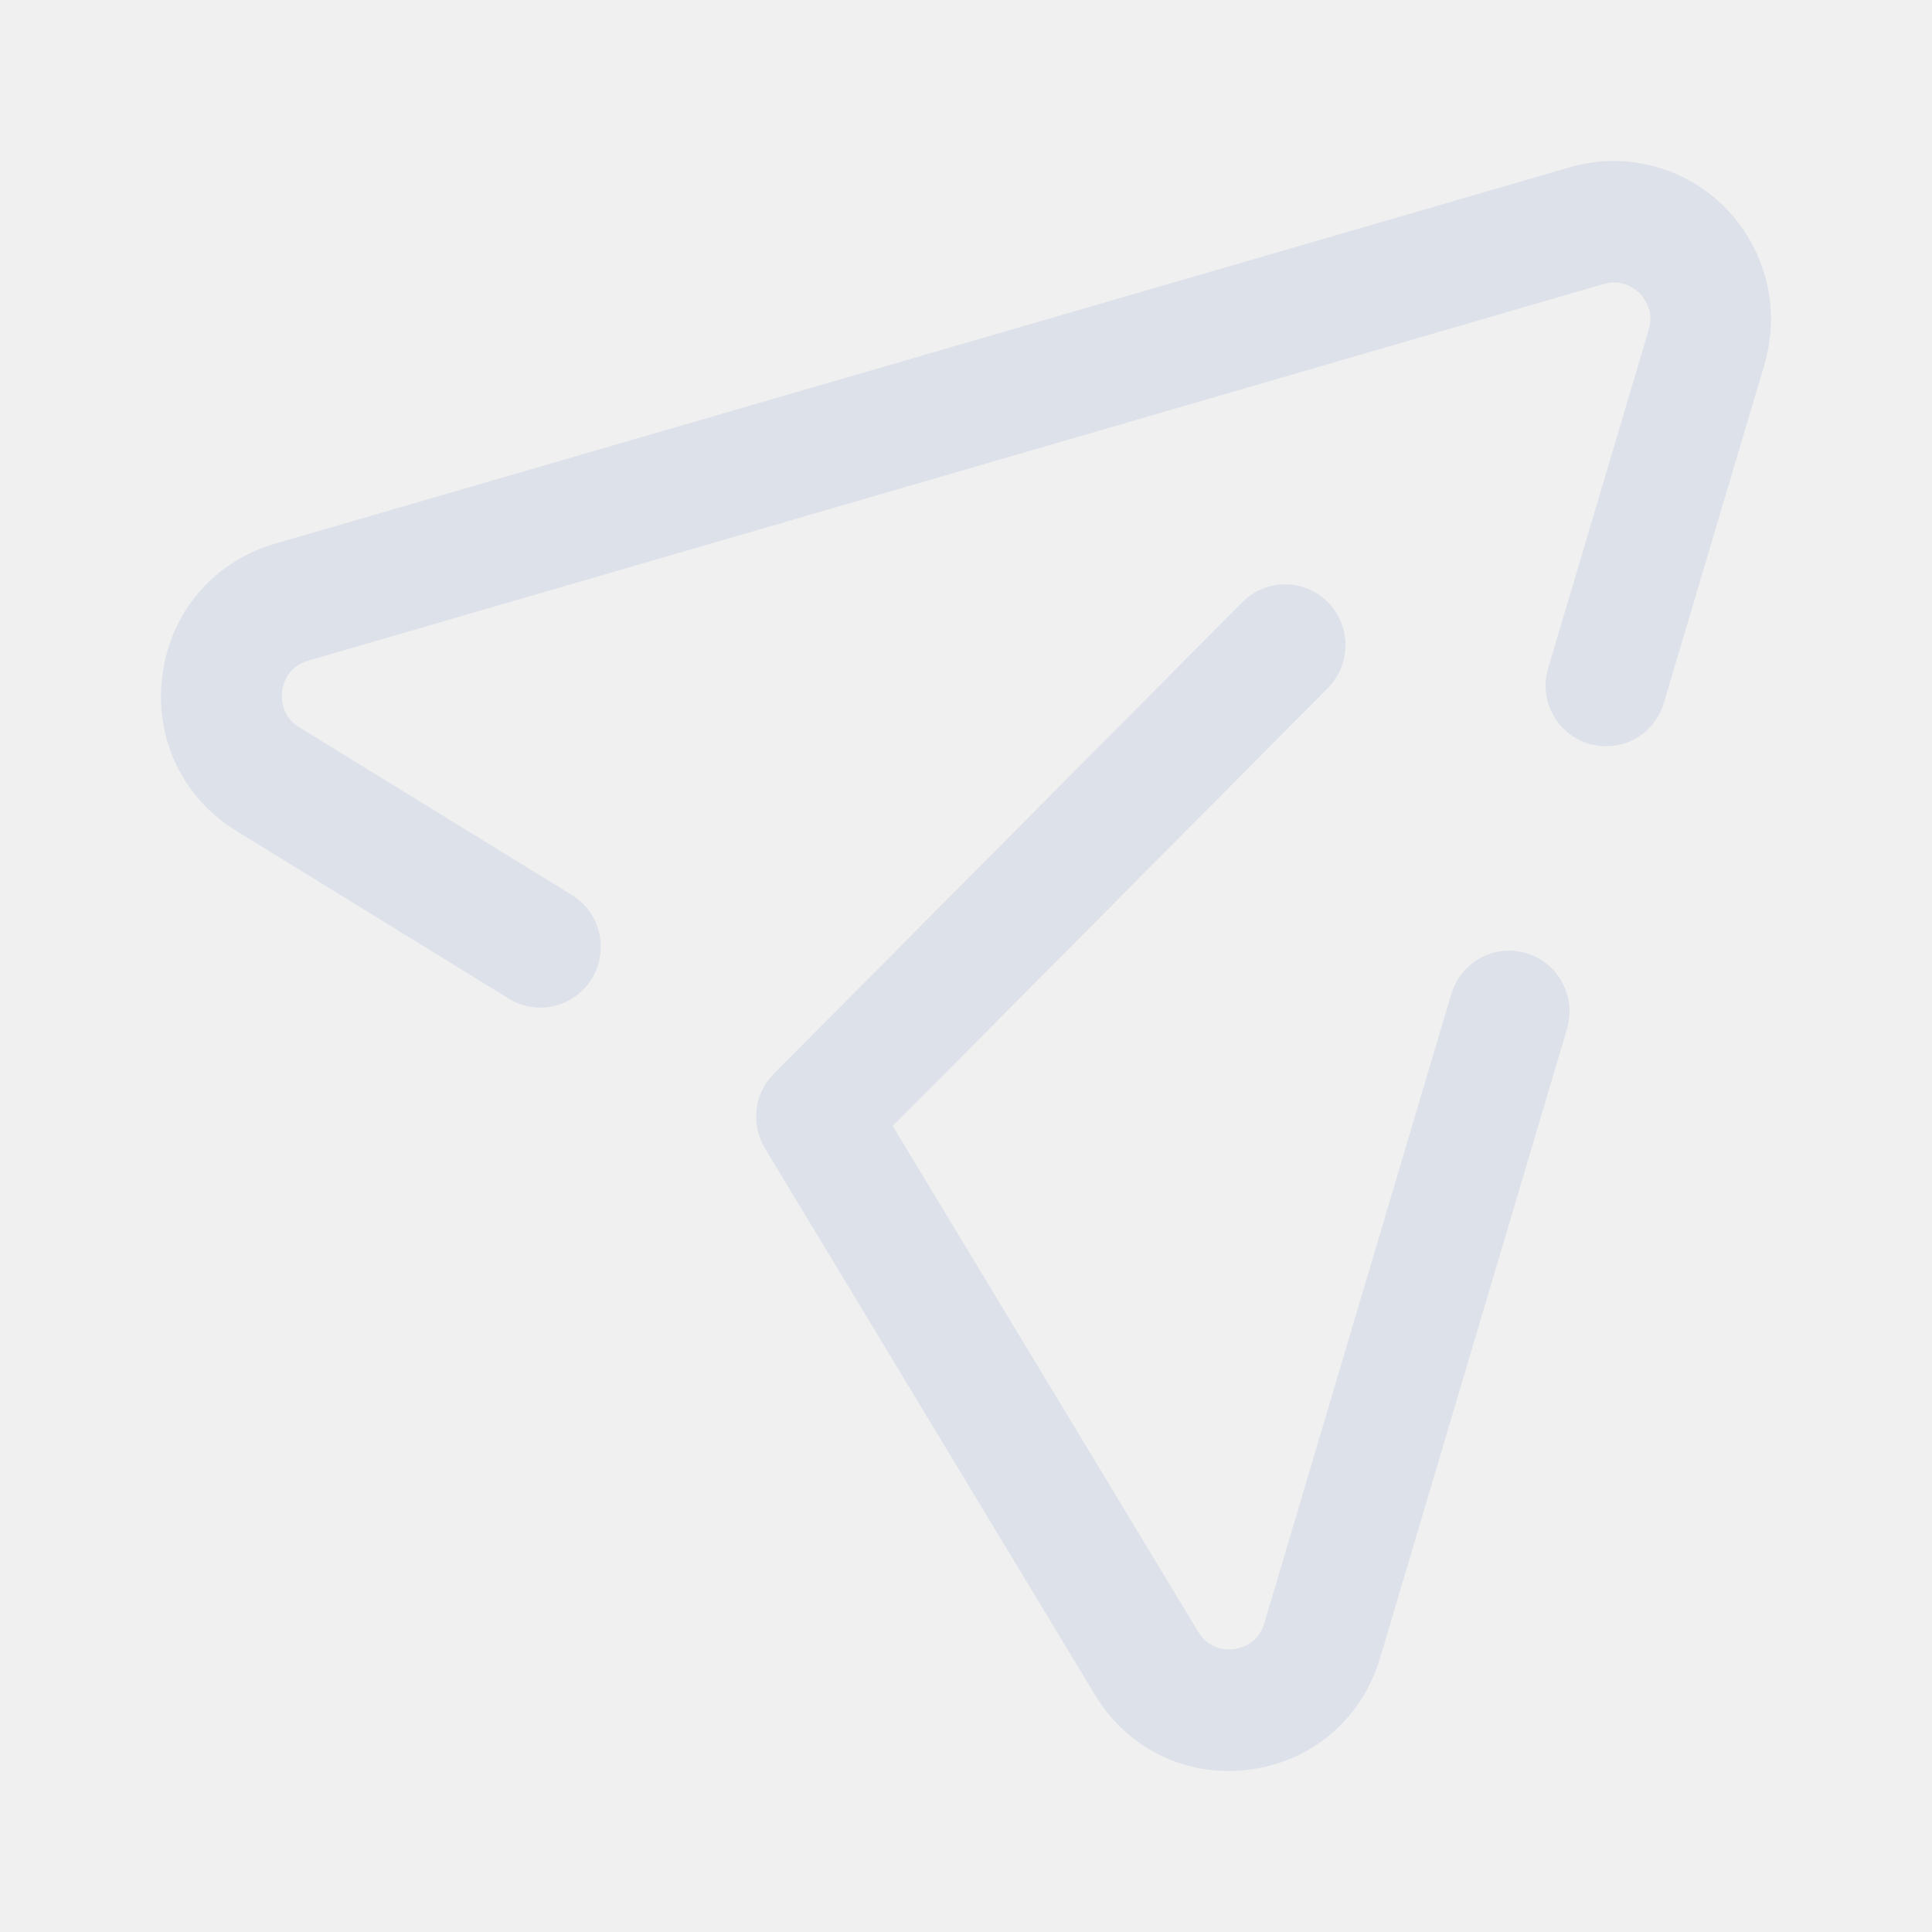
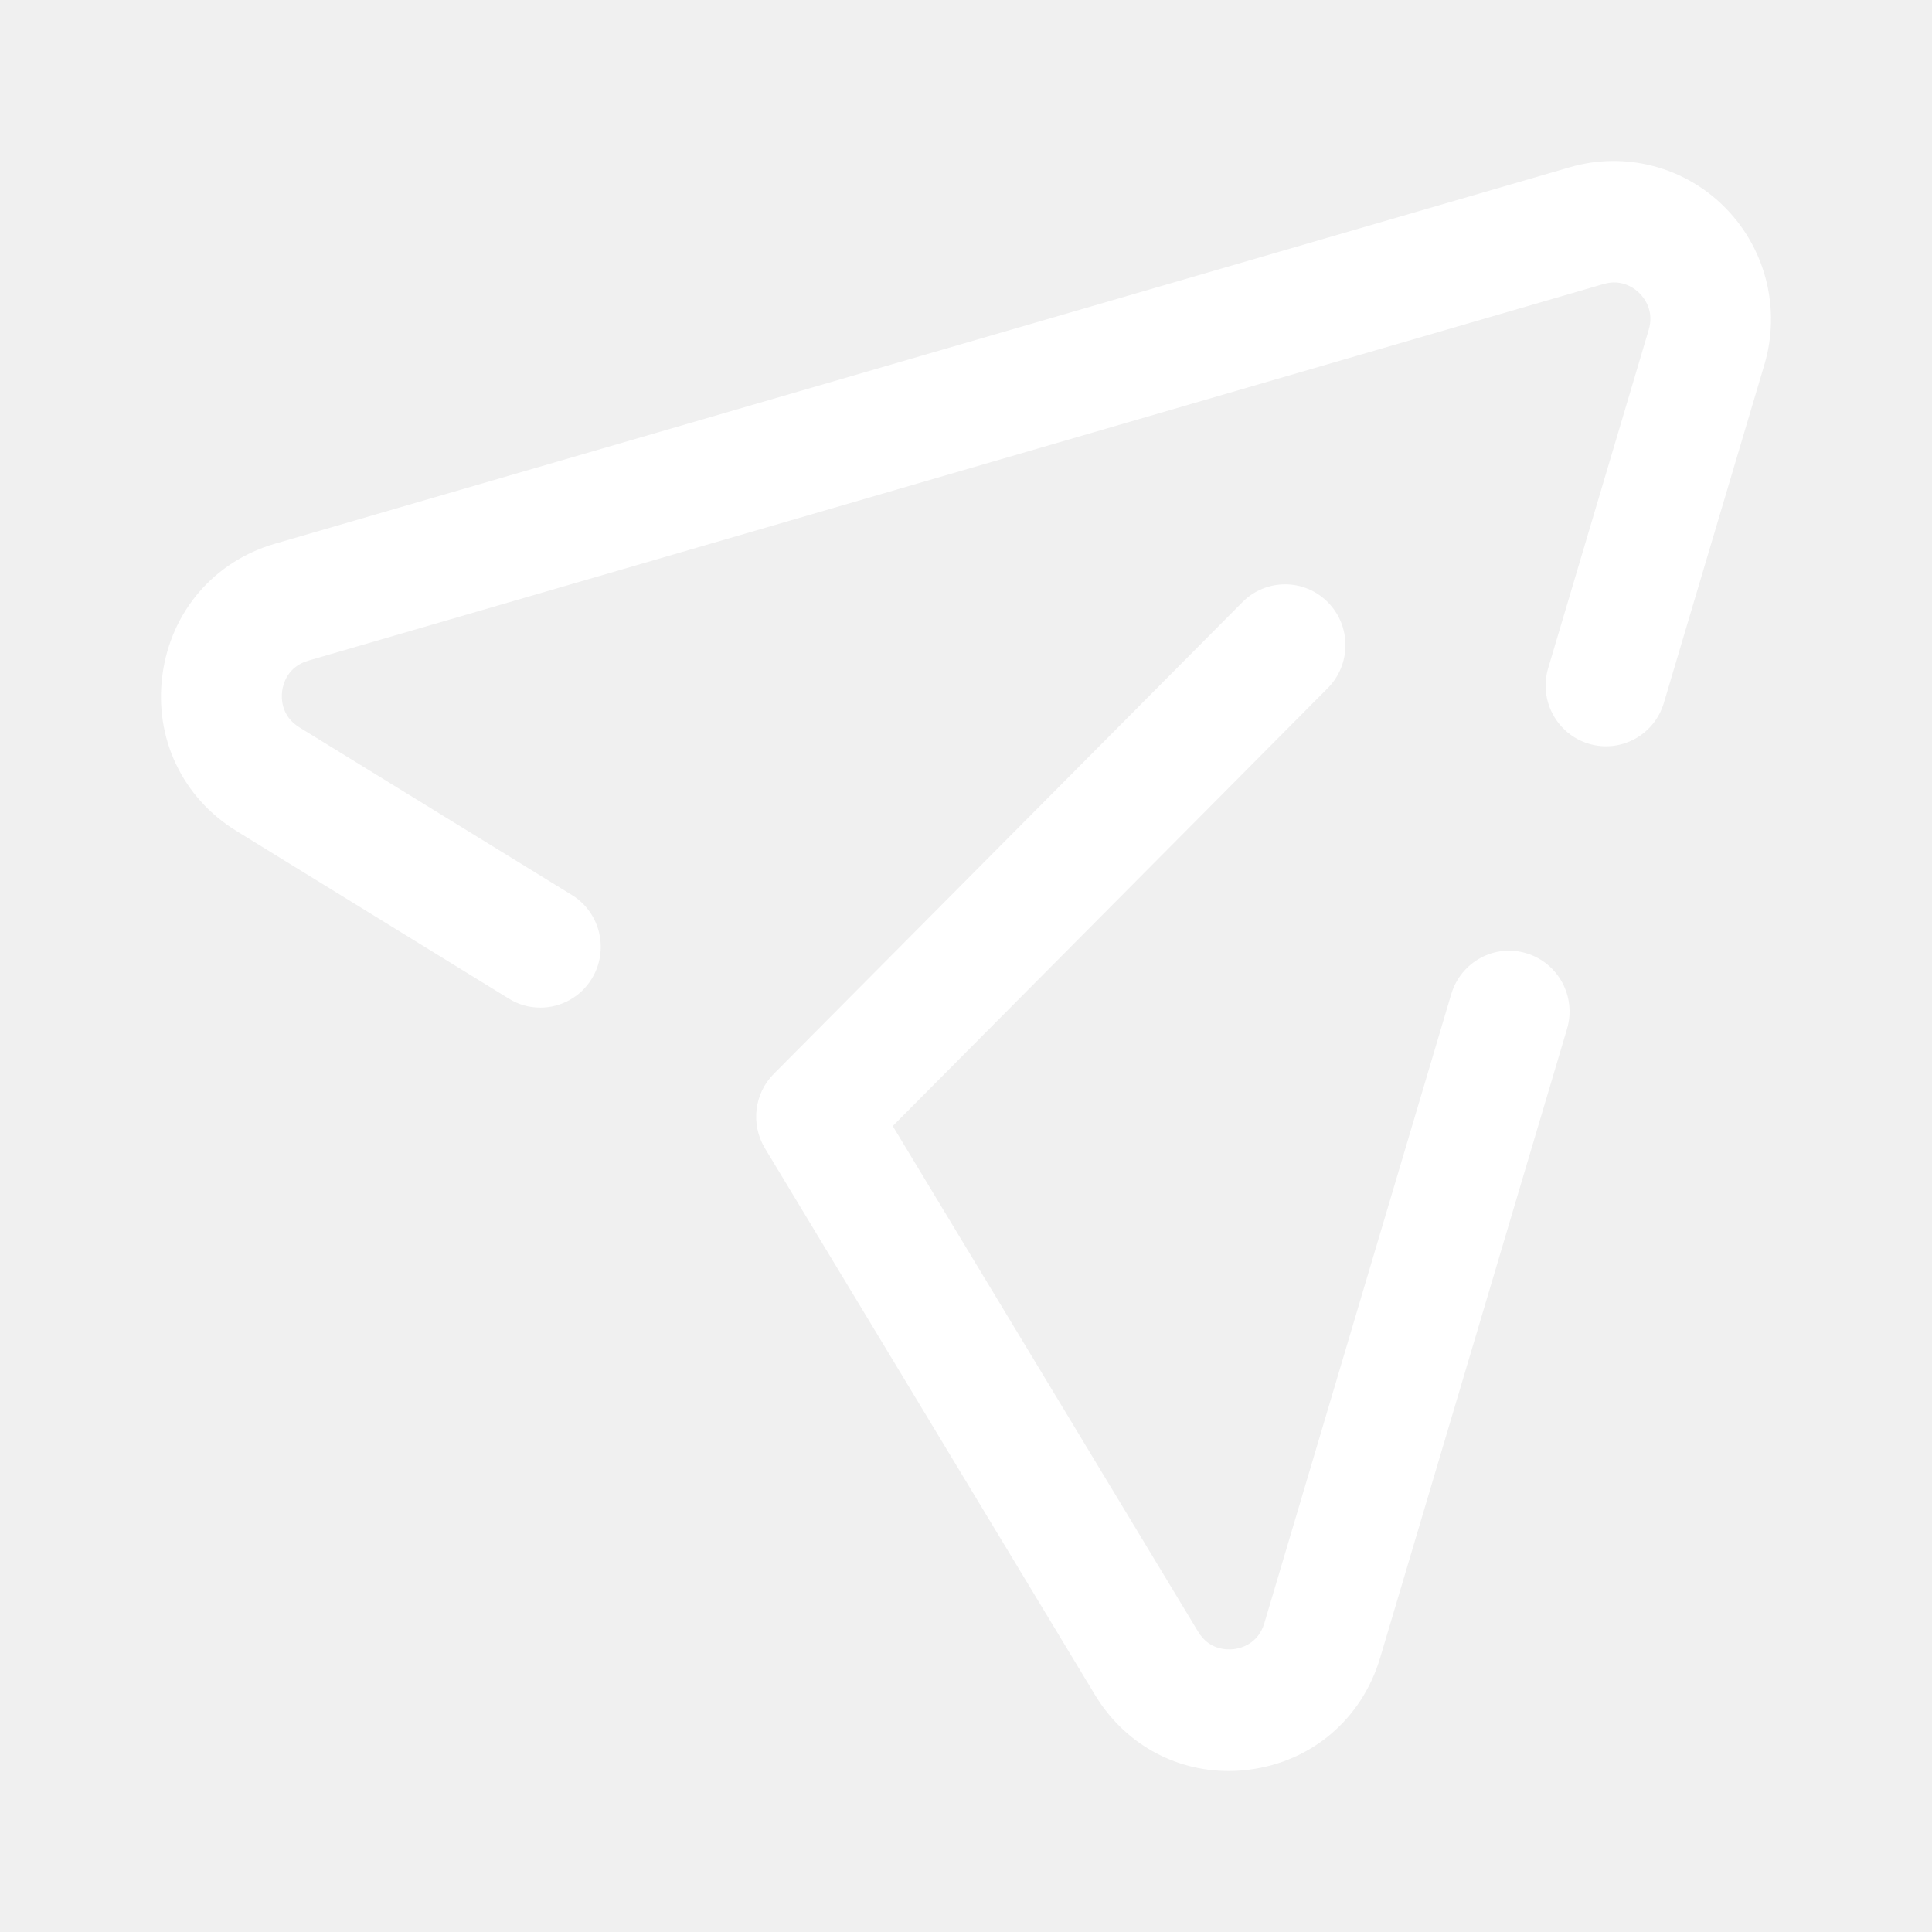
<svg xmlns="http://www.w3.org/2000/svg" width="24" height="24" viewBox="0 0 24 24" fill="none">
-   <path d="M15.434 7.48C15.727 7.185 16.201 7.185 16.494 7.48C16.787 7.775 16.787 8.253 16.494 8.548L11.09 13.988L14.884 20.27C15.022 20.498 15.239 20.496 15.329 20.486C15.417 20.474 15.63 20.42 15.706 20.164L18.028 12.349C18.148 11.949 18.565 11.721 18.962 11.842C19.359 11.962 19.585 12.382 19.466 12.782L17.144 20.596C16.919 21.352 16.297 21.883 15.52 21.983C15.433 21.995 15.347 22 15.261 22C14.583 22 13.963 21.652 13.602 21.054L9.502 14.264C9.323 13.967 9.368 13.584 9.613 13.339L15.434 7.48ZM19.504 2.077C20.189 1.878 20.931 2.07 21.434 2.583C21.937 3.094 22.123 3.84 21.918 4.53L20.669 8.732C20.55 9.131 20.134 9.358 19.736 9.239C19.339 9.119 19.113 8.699 19.232 8.3L20.481 4.097C20.551 3.862 20.426 3.703 20.369 3.645C20.312 3.587 20.152 3.46 19.921 3.528L3.829 8.207C3.573 8.281 3.517 8.495 3.505 8.584C3.494 8.672 3.49 8.894 3.718 9.035L7.104 11.118C7.457 11.335 7.569 11.8 7.352 12.157C7.211 12.388 6.965 12.517 6.712 12.517C6.579 12.517 6.444 12.482 6.322 12.406L2.936 10.322C2.265 9.909 1.913 9.167 2.018 8.383C2.123 7.598 2.658 6.975 3.413 6.755L19.504 2.077Z" fill="#DCE1EA" />
+   <path d="M15.434 7.48C15.727 7.185 16.201 7.185 16.494 7.48C16.787 7.775 16.787 8.253 16.494 8.548L11.09 13.988L14.884 20.27C15.022 20.498 15.239 20.496 15.329 20.486C15.417 20.474 15.63 20.42 15.706 20.164L18.028 12.349C18.148 11.949 18.565 11.721 18.962 11.842C19.359 11.962 19.585 12.382 19.466 12.782L17.144 20.596C16.919 21.352 16.297 21.883 15.52 21.983C15.433 21.995 15.347 22 15.261 22C14.583 22 13.963 21.652 13.602 21.054L9.502 14.264C9.323 13.967 9.368 13.584 9.613 13.339L15.434 7.48ZM19.504 2.077C20.189 1.878 20.931 2.07 21.434 2.583C21.937 3.094 22.123 3.84 21.918 4.53L20.669 8.732C20.55 9.131 20.134 9.358 19.736 9.239C19.339 9.119 19.113 8.699 19.232 8.3L20.481 4.097C20.551 3.862 20.426 3.703 20.369 3.645C20.312 3.587 20.152 3.46 19.921 3.528L3.829 8.207C3.573 8.281 3.517 8.495 3.505 8.584C3.494 8.672 3.49 8.894 3.718 9.035L7.104 11.118C7.457 11.335 7.569 11.8 7.352 12.157C7.211 12.388 6.965 12.517 6.712 12.517C6.579 12.517 6.444 12.482 6.322 12.406L2.936 10.322C2.265 9.909 1.913 9.167 2.018 8.383C2.123 7.598 2.658 6.975 3.413 6.755L19.504 2.077Z" fill="white" />
</svg>
